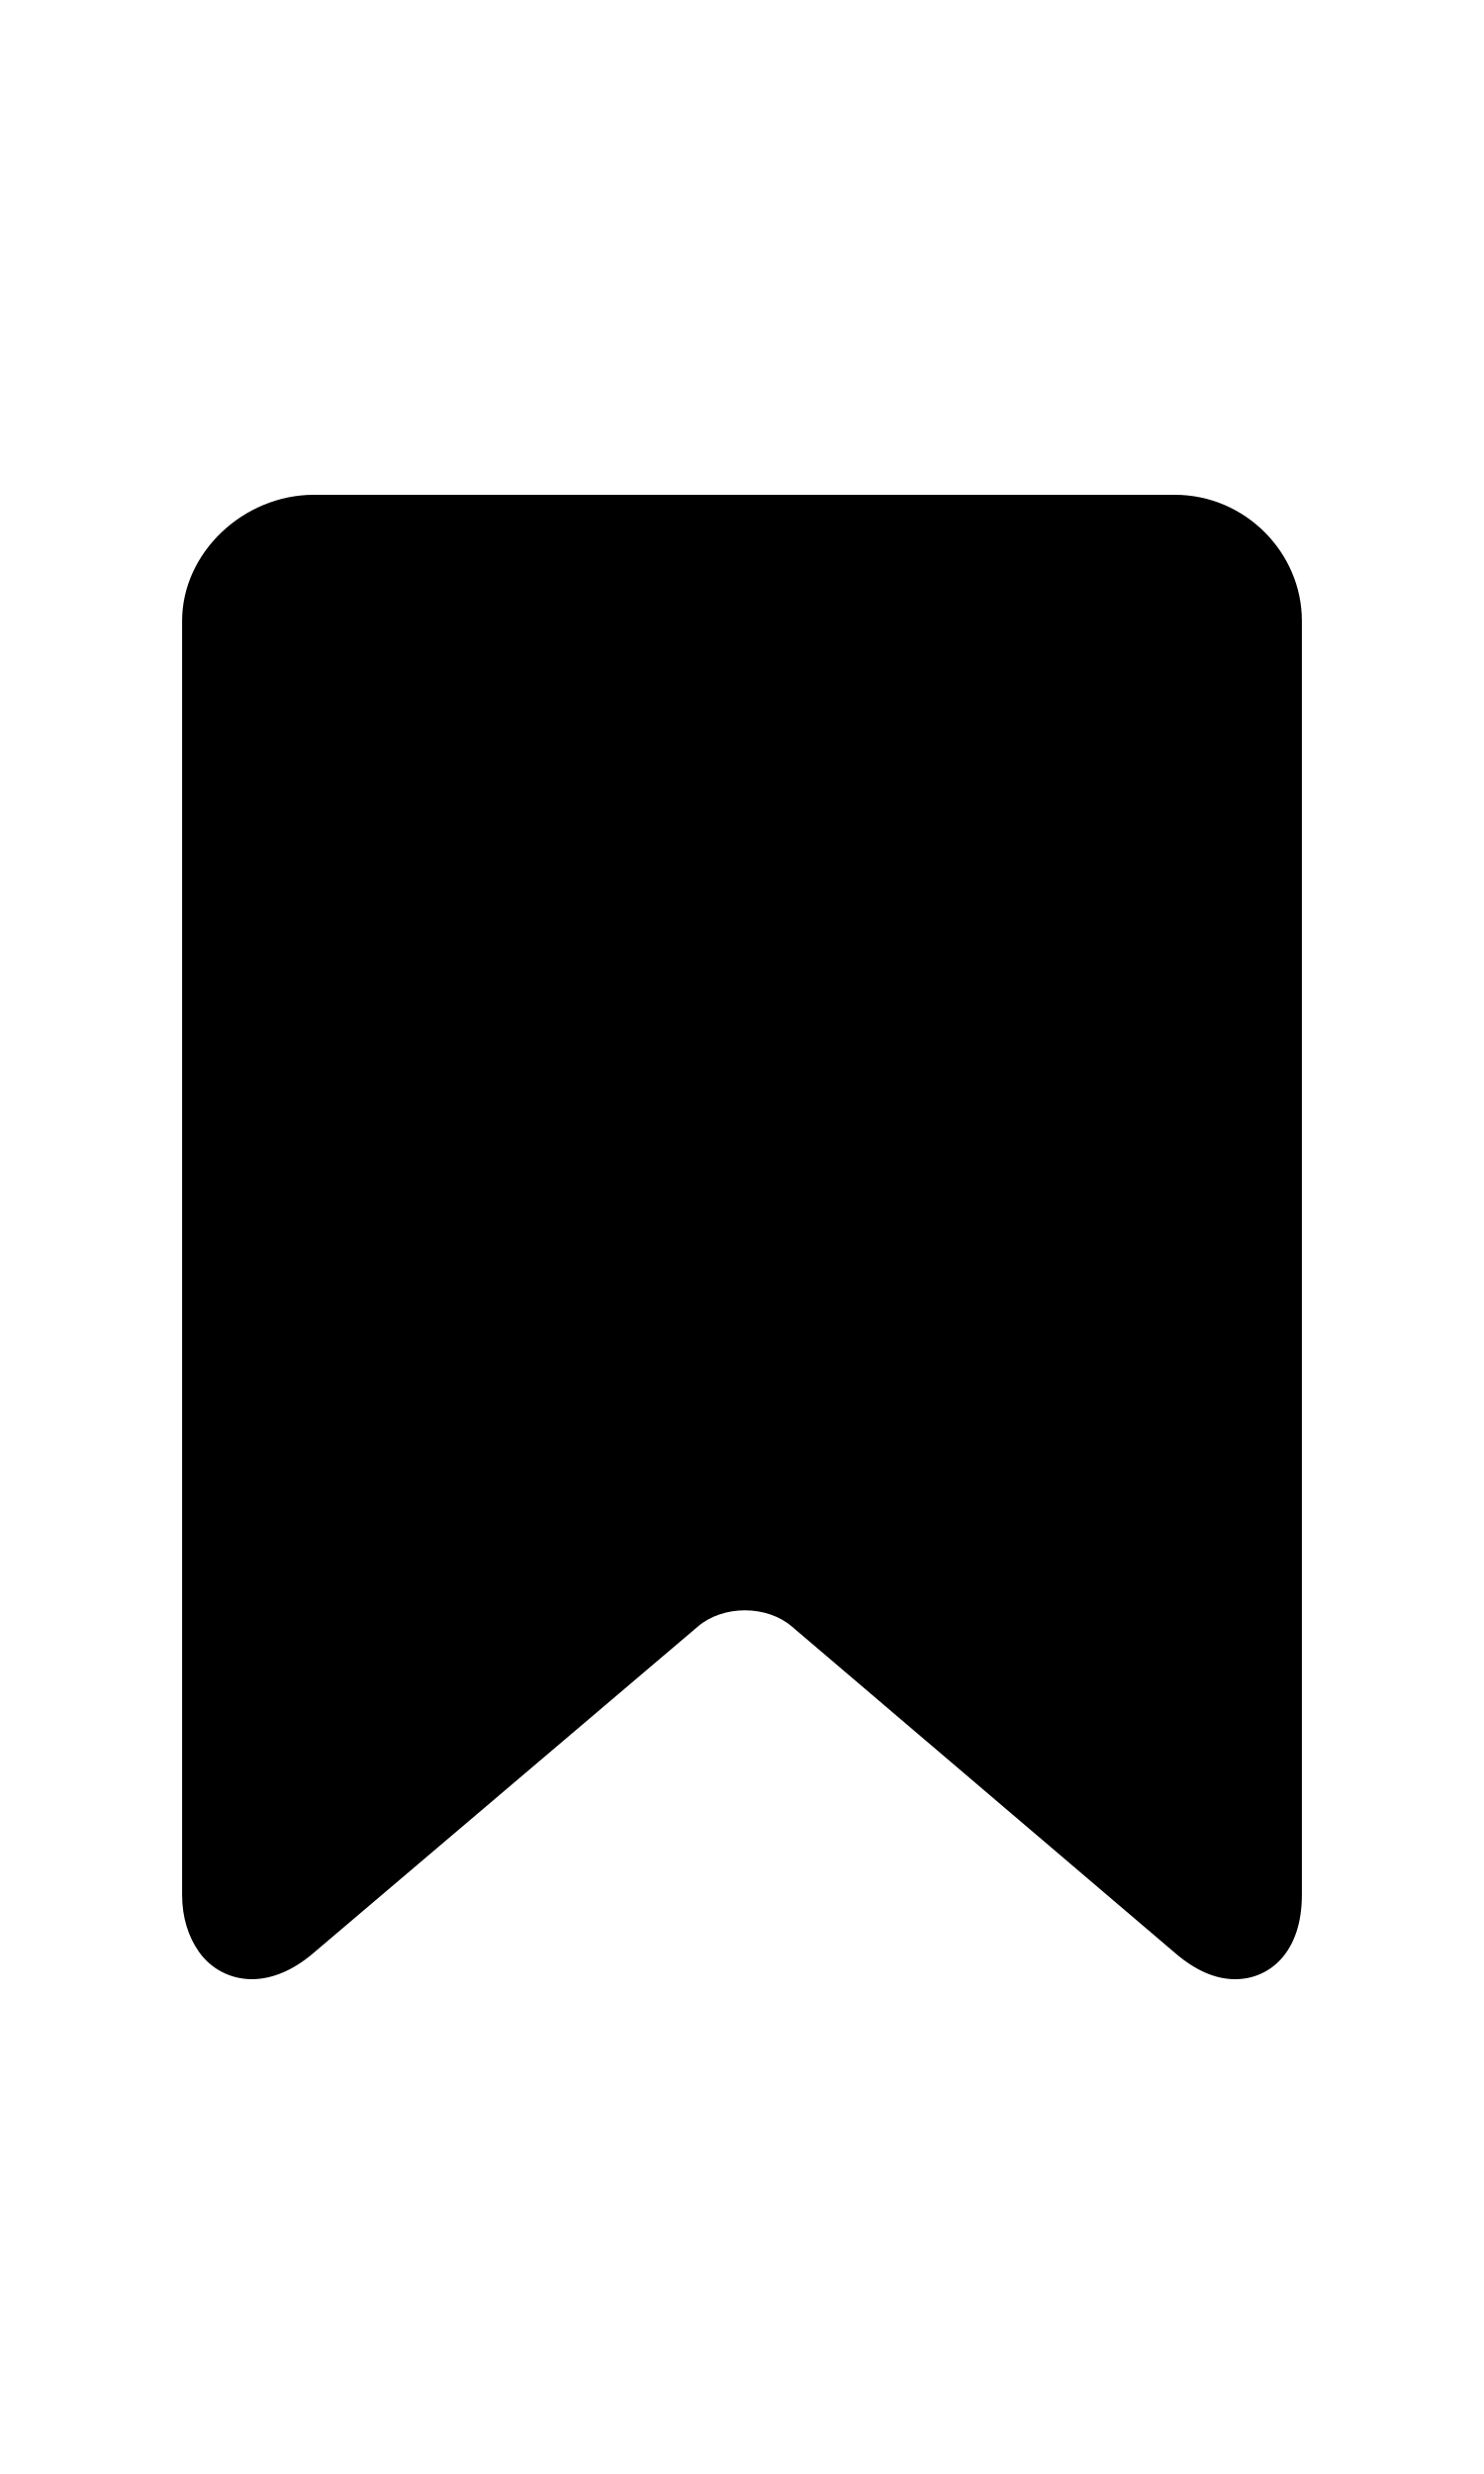
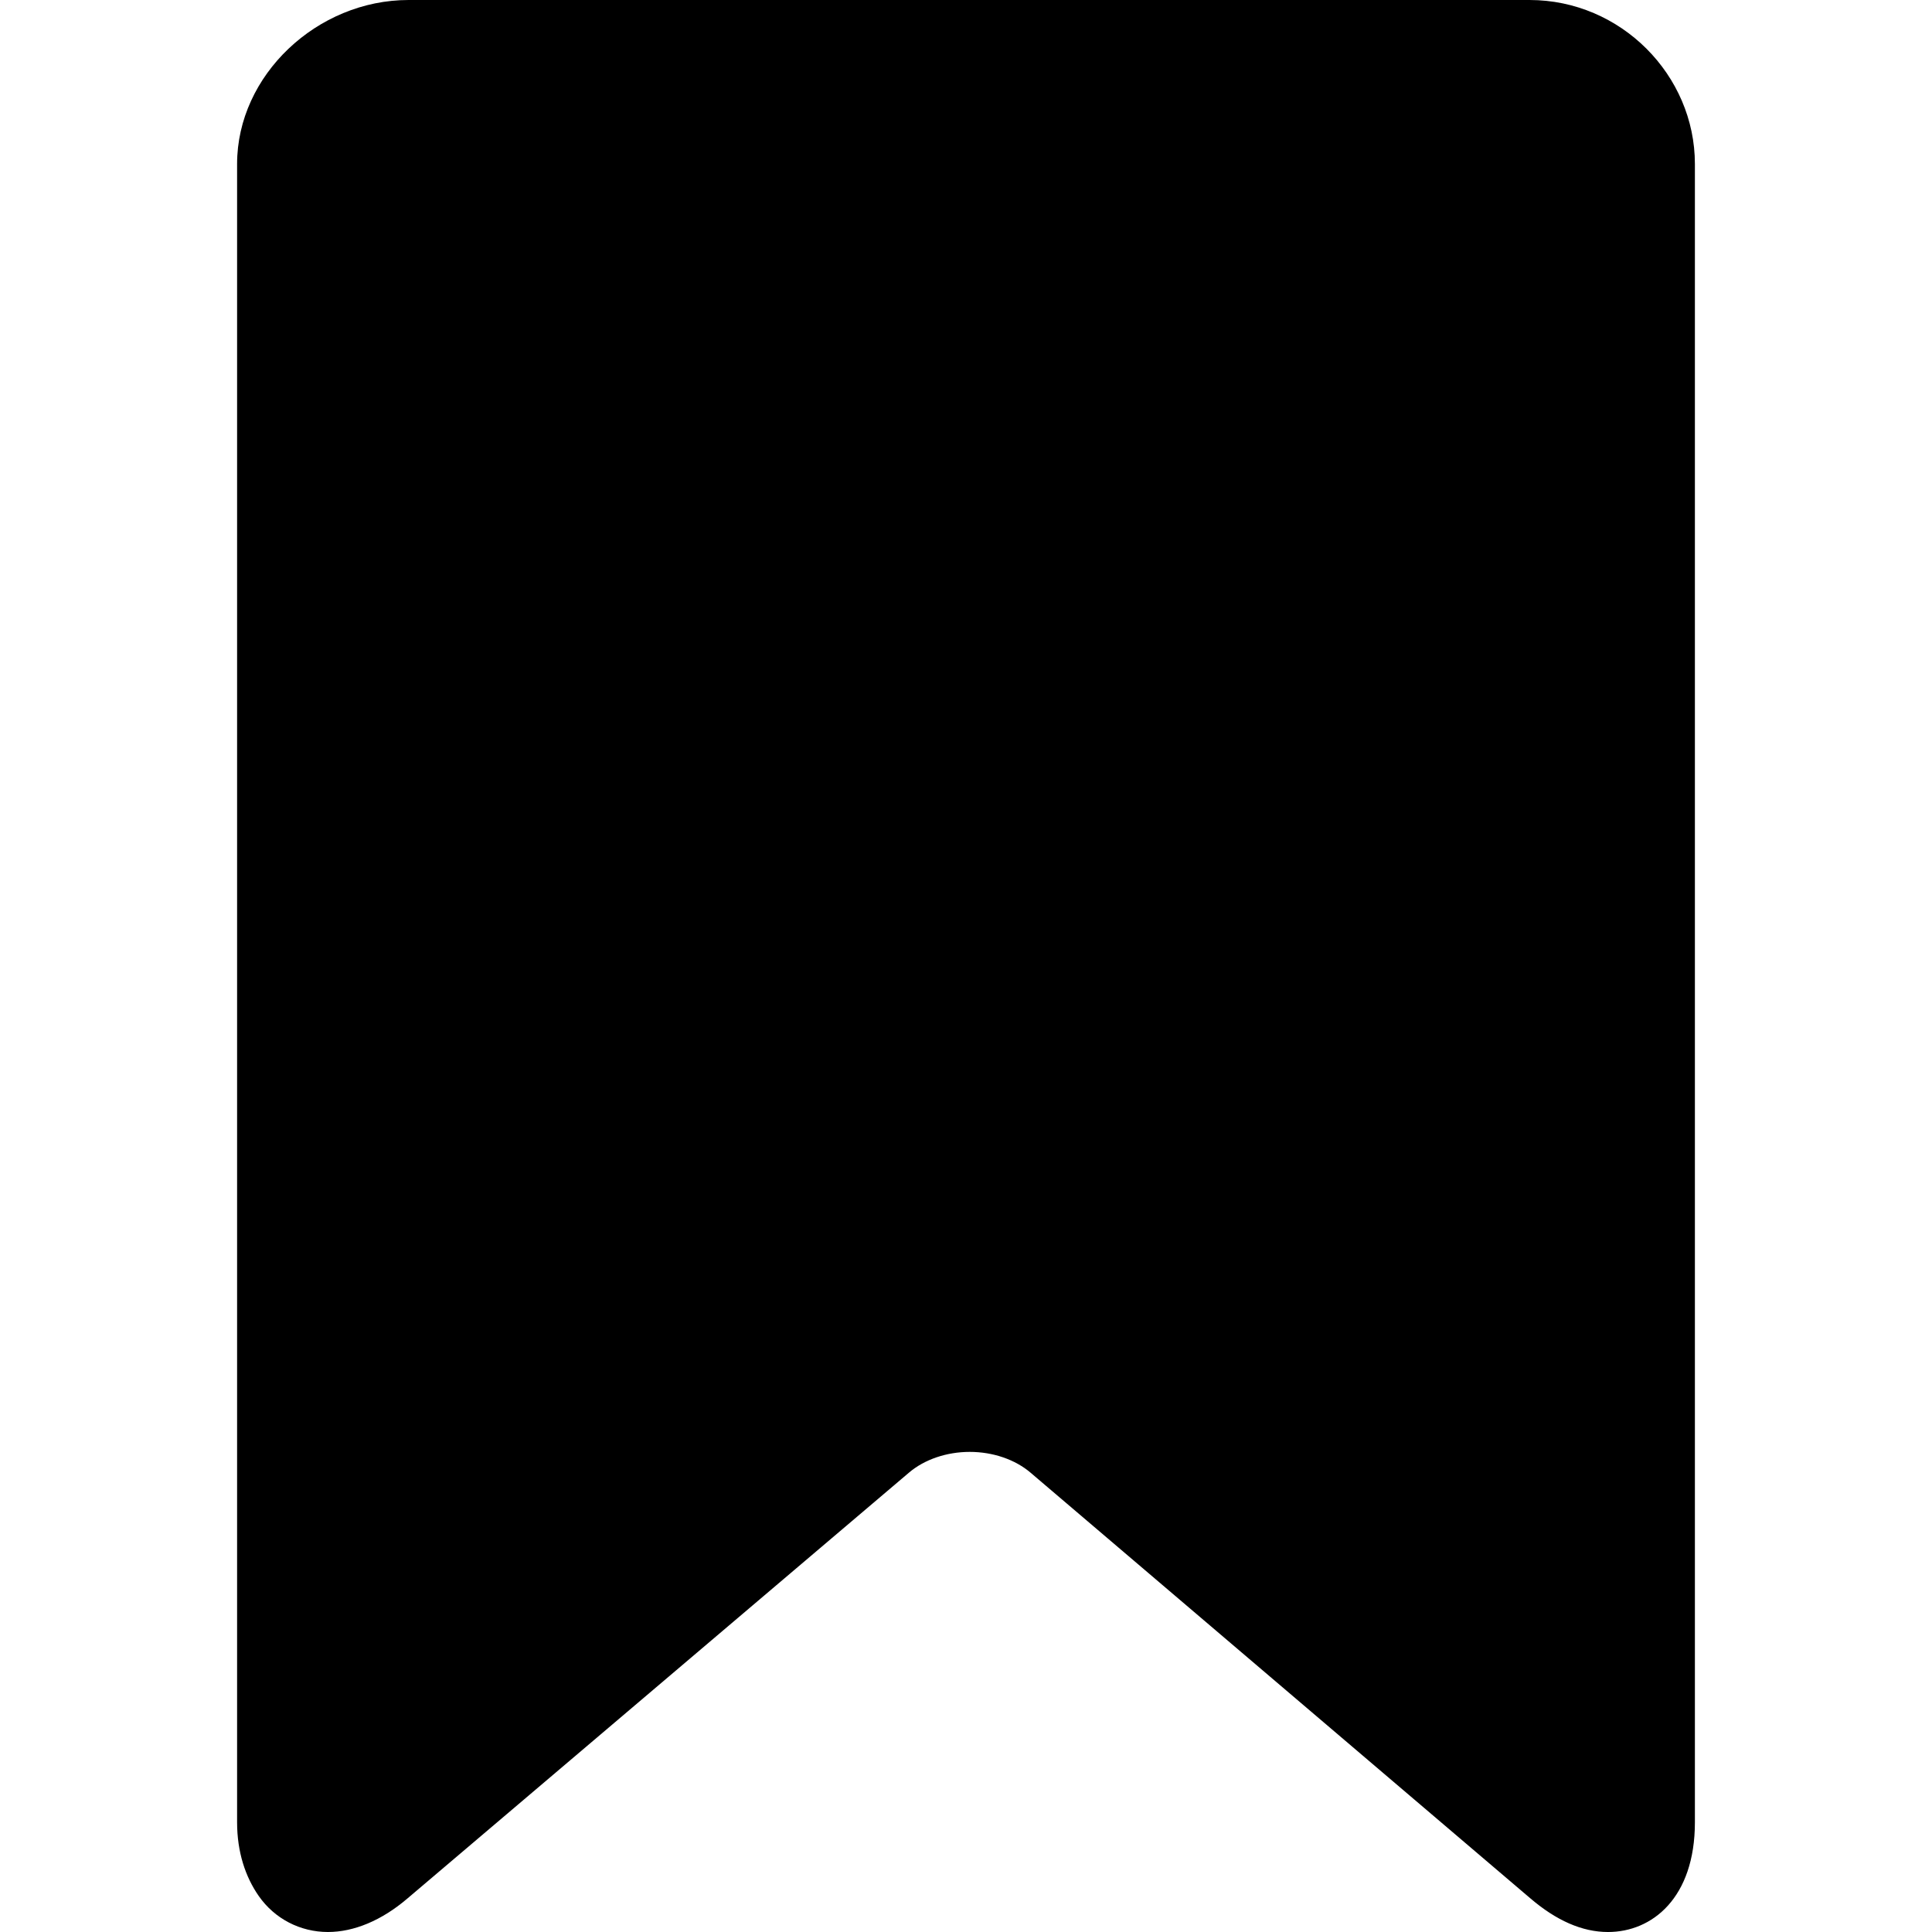
- <svg xmlns="http://www.w3.org/2000/svg" fill="#000000" height="50px" width="30px" version="1.1" id="Capa_1" viewBox="0 0 212.045 212.045" xml:space="preserve">
+ <svg xmlns="http://www.w3.org/2000/svg" fill="#000000" height="30px" width="30px" version="1.1" id="Capa_1" viewBox="0 0 212.045 212.045" xml:space="preserve">
  <path d="M167.871,0H44.84C34.82,0,26.022,8.243,26.022,18v182c0,3.266,0.909,5.988,2.374,8.091c1.752,2.514,4.573,3.955,7.598,3.954  c2.86,0,5.905-1.273,8.717-3.675l55.044-46.735c1.7-1.452,4.142-2.284,6.681-2.284c2.538,0,4.975,0.832,6.68,2.288l54.86,46.724  c2.822,2.409,5.657,3.683,8.512,3.683c4.828,0,9.534-3.724,9.534-12.045V18C186.022,8.243,177.891,0,167.871,0z" />
</svg>
